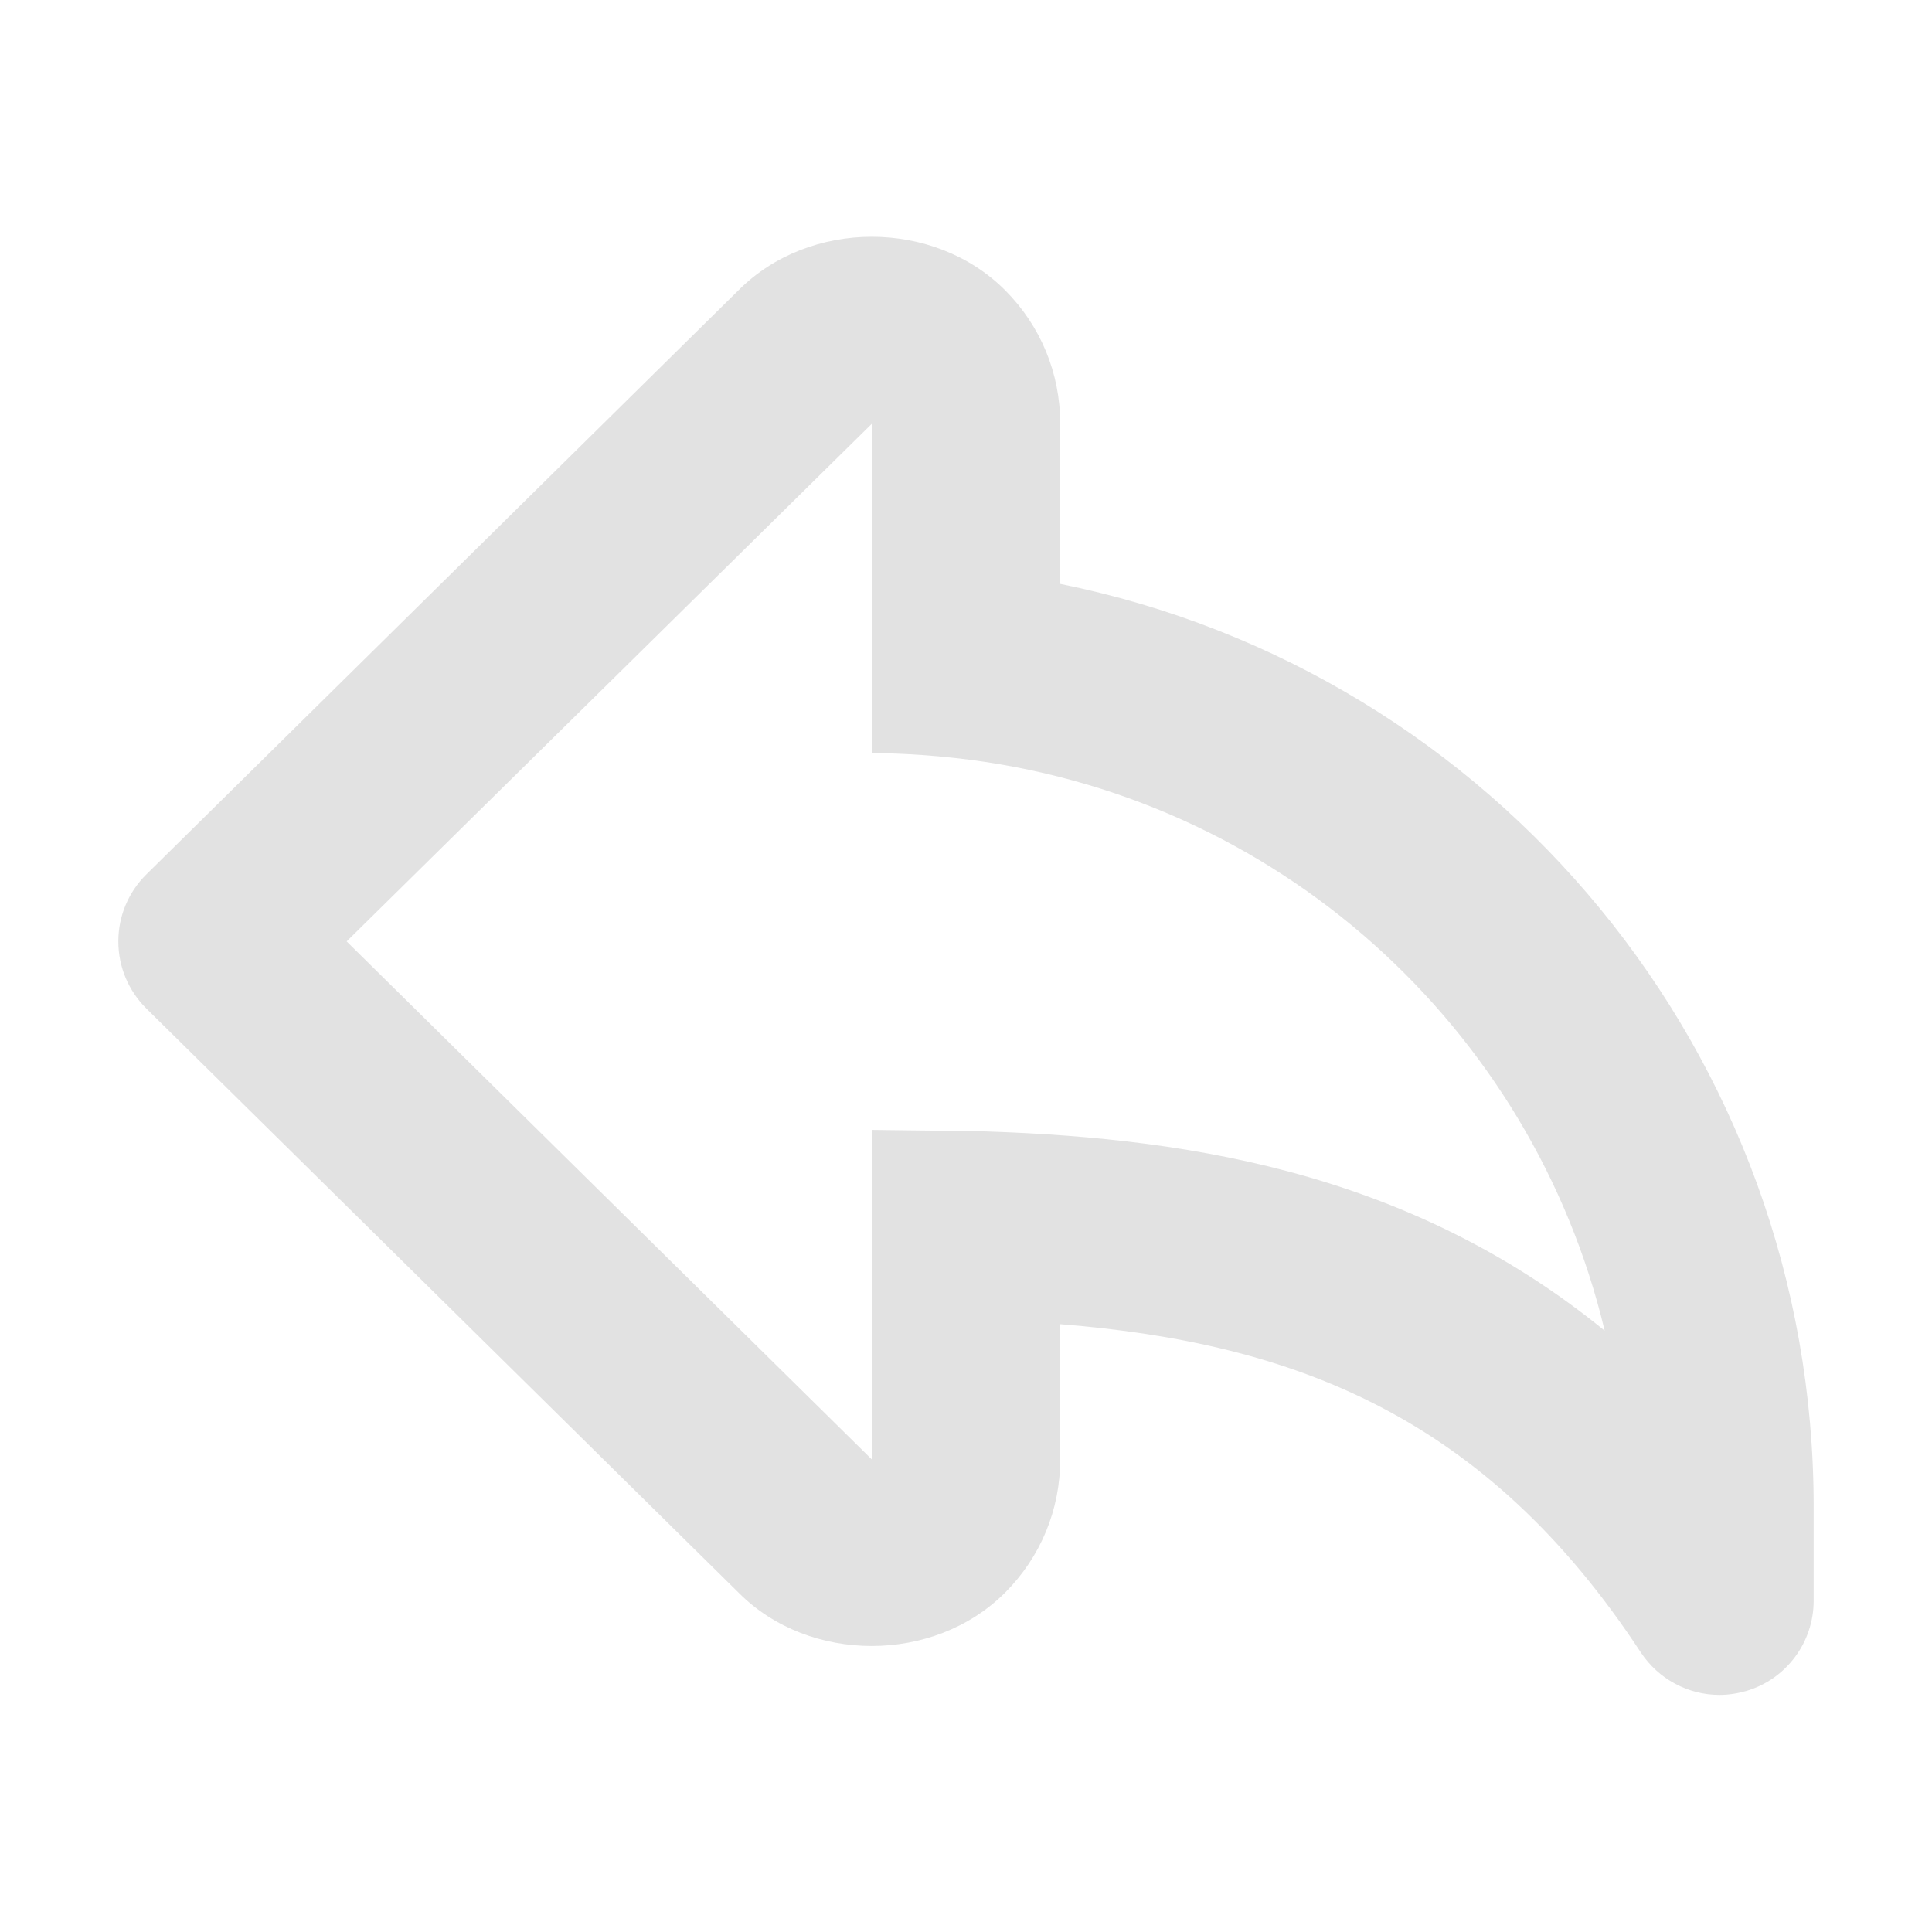
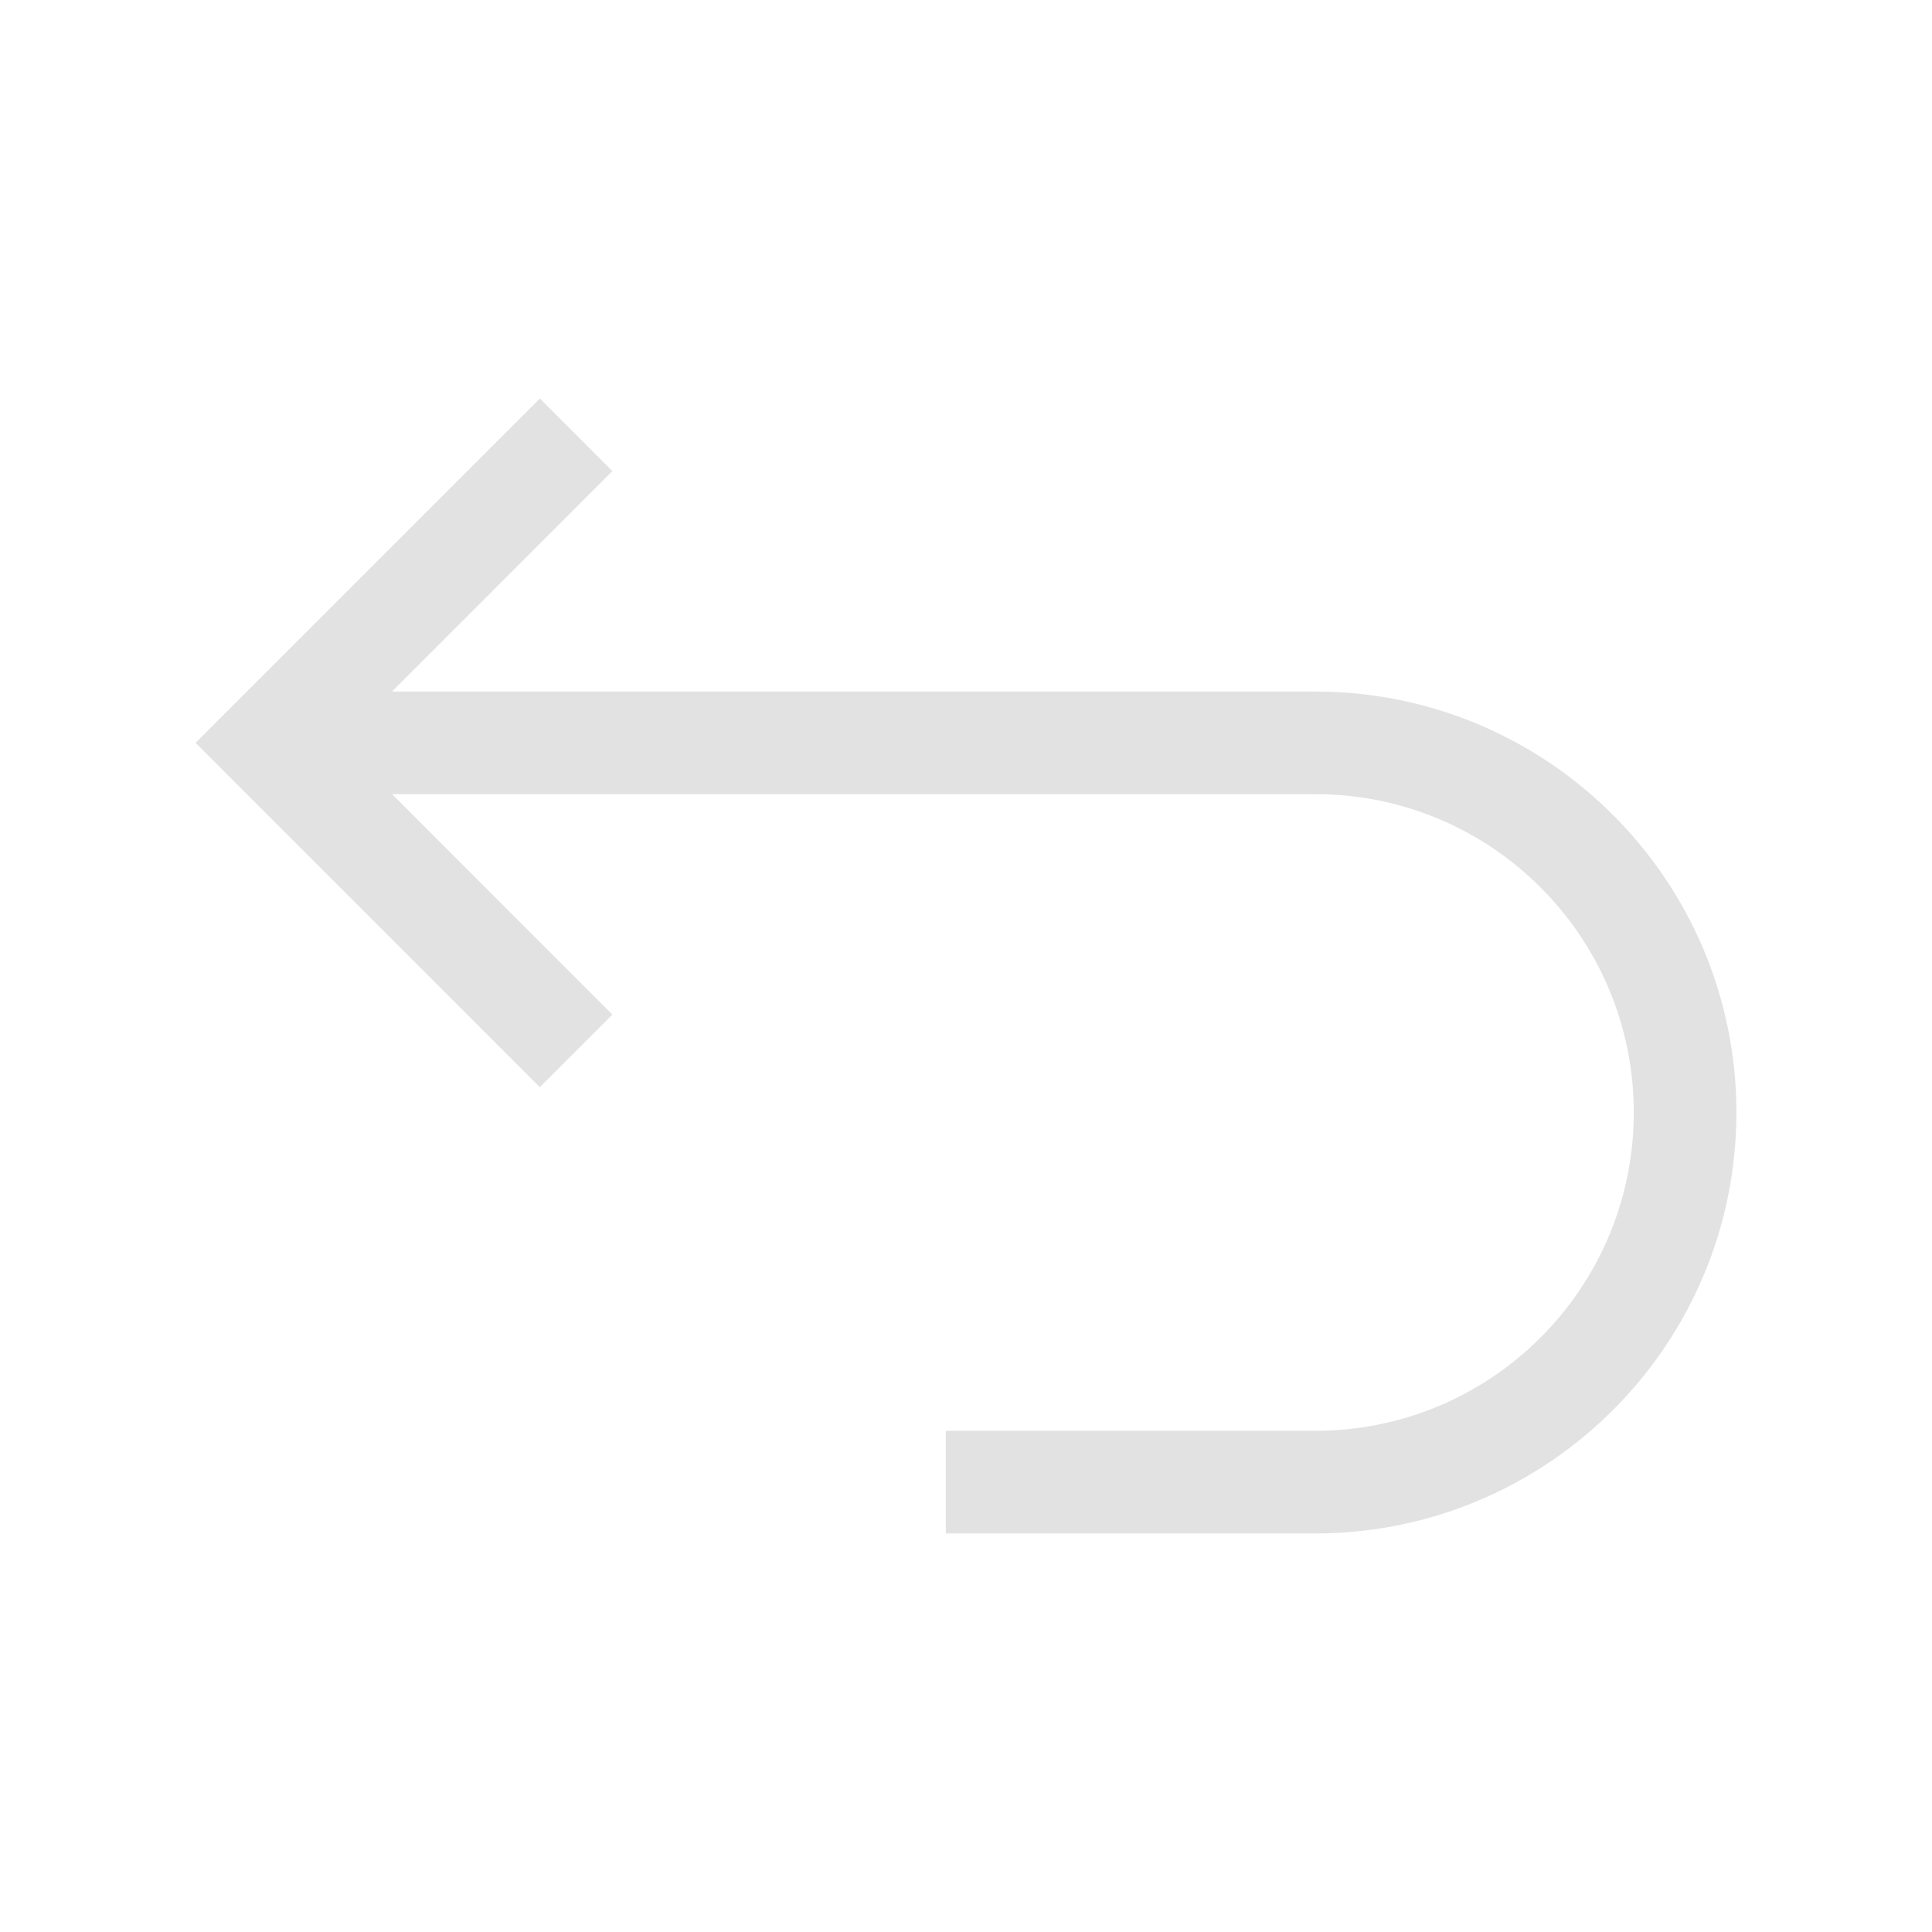
<svg xmlns="http://www.w3.org/2000/svg" version="1.1" width="1080" height="1080" viewBox="0 0 1080 1080" xml:space="preserve">
  <defs>
</defs>
  <rect x="0" y="0" width="100%" height="100%" fill="transparent" />
-   <g transform="matrix(1 0 0 1 540 540)" id="f20f0e6a-ebf1-4da8-b0e7-736370582dbb">
+   <g transform="matrix(1 0 0 1 540 540)" id="09dd9863-aa09-4701-be90-120ffde9a504">
    <rect style="stroke: none; stroke-width: 1; stroke-dasharray: none; stroke-linecap: butt; stroke-dashoffset: 0; stroke-linejoin: miter; stroke-miterlimit: 4; fill: rgb(255,255,255); fill-rule: nonzero; opacity: 1; visibility: hidden;" vector-effect="non-scaling-stroke" x="-540" y="-540" rx="0" ry="0" width="1080" height="1080" />
  </g>
-   <g transform="matrix(1 0 0 1 540 540)" id="76c35039-70bb-4f98-81c8-f3e9fdb61a1d">
+   <g transform="matrix(1 0 0 1 540 540)" id="435192e5-5c6e-4563-9178-9824d20ac5d4">
</g>
-   <g transform="matrix(1 0 0 1 50 50)">
-     <rect style="stroke: none; stroke-width: 1; stroke-dasharray: none; stroke-linecap: butt; stroke-dashoffset: 0; stroke-linejoin: miter; stroke-miterlimit: 4; fill: rgb(255,255,255); fill-opacity: 0; fill-rule: nonzero; opacity: 1;" vector-effect="non-scaling-stroke" x="-50" y="-50" rx="0" ry="0" width="100" height="100" />
-   </g>
-   <g transform="matrix(1 0 0 1 540 540)">
-     <rect style="stroke: none; stroke-width: 1; stroke-dasharray: none; stroke-linecap: butt; stroke-dashoffset: 0; stroke-linejoin: miter; stroke-miterlimit: 4; fill: rgb(255,255,255); fill-rule: nonzero; opacity: 1; visibility: hidden;" vector-effect="non-scaling-stroke" x="-540" y="-540" rx="0" ry="0" width="1080" height="1080" />
-   </g>
-   <g transform="matrix(NaN NaN NaN NaN 0 0)">
-     <g style="">
- </g>
-   </g>
-   <g transform="matrix(NaN NaN NaN NaN 0 0)">
-     <g style="">
- </g>
-   </g>
-   <g transform="matrix(1 0 0 1 50 50)">
-     <rect style="stroke: none; stroke-width: 1; stroke-dasharray: none; stroke-linecap: butt; stroke-dashoffset: 0; stroke-linejoin: miter; stroke-miterlimit: 4; fill: rgb(255,255,255); fill-opacity: 0; fill-rule: nonzero; opacity: 1;" vector-effect="non-scaling-stroke" x="-50" y="-50" rx="0" ry="0" width="100" height="100" />
-   </g>
-   <g transform="matrix(1 0 0 1 540 540)">
-     <rect style="stroke: none; stroke-width: 1; stroke-dasharray: none; stroke-linecap: butt; stroke-dashoffset: 0; stroke-linejoin: miter; stroke-miterlimit: 4; fill: rgb(255,255,255); fill-rule: nonzero; opacity: 1; visibility: hidden;" vector-effect="non-scaling-stroke" x="-540" y="-540" rx="0" ry="0" width="1080" height="1080" />
-   </g>
-   <g transform="matrix(NaN NaN NaN NaN 0 0)">
-     <g style="">
- </g>
-   </g>
-   <g transform="matrix(NaN NaN NaN NaN 0 0)">
-     <g style="">
- </g>
-   </g>
-   <g transform="matrix(1 0 0 1 50 50)">
-     <rect style="stroke: none; stroke-width: 1; stroke-dasharray: none; stroke-linecap: butt; stroke-dashoffset: 0; stroke-linejoin: miter; stroke-miterlimit: 4; fill: rgb(255,255,255); fill-opacity: 0; fill-rule: nonzero; opacity: 1;" vector-effect="non-scaling-stroke" x="-50" y="-50" rx="0" ry="0" width="100" height="100" />
-   </g>
-   <g transform="matrix(1 0 0 1 540 540)">
-     <rect style="stroke: none; stroke-width: 1; stroke-dasharray: none; stroke-linecap: butt; stroke-dashoffset: 0; stroke-linejoin: miter; stroke-miterlimit: 4; fill: rgb(255,255,255); fill-rule: nonzero; opacity: 1; visibility: hidden;" vector-effect="non-scaling-stroke" x="-540" y="-540" rx="0" ry="0" width="1080" height="1080" />
-   </g>
-   <g transform="matrix(NaN NaN NaN NaN 0 0)">
-     <g style="">
- </g>
-   </g>
-   <g transform="matrix(NaN NaN NaN NaN 0 0)">
-     <g style="">
- </g>
-   </g>
-   <g transform="matrix(NaN NaN NaN NaN 0 0)">
-     <g style="">
- </g>
-   </g>
-   <g transform="matrix(NaN NaN NaN NaN 0 0)">
-     <g style="">
- </g>
-   </g>
-   <g transform="matrix(NaN NaN NaN NaN 0 0)">
-     <g style="">
- </g>
-   </g>
-   <g transform="matrix(NaN NaN NaN NaN 0 0)">
-     <g style="">
- </g>
-   </g>
-   <g transform="matrix(1 0 0 1 50 50)">
-     <rect style="stroke: none; stroke-width: 1; stroke-dasharray: none; stroke-linecap: butt; stroke-dashoffset: 0; stroke-linejoin: miter; stroke-miterlimit: 4; fill: rgb(255,255,255); fill-opacity: 0; fill-rule: nonzero; opacity: 1;" vector-effect="non-scaling-stroke" x="-50" y="-50" rx="0" ry="0" width="100" height="100" />
-   </g>
-   <g transform="matrix(1 0 0 1 540 540)">
-     <rect style="stroke: none; stroke-width: 1; stroke-dasharray: none; stroke-linecap: butt; stroke-dashoffset: 0; stroke-linejoin: miter; stroke-miterlimit: 4; fill: rgb(255,255,255); fill-rule: nonzero; opacity: 1; visibility: hidden;" vector-effect="non-scaling-stroke" x="-540" y="-540" rx="0" ry="0" width="1080" height="1080" />
-   </g>
-   <g transform="matrix(NaN NaN NaN NaN 0 0)">
-     <g style="">
- </g>
-   </g>
-   <g transform="matrix(NaN NaN NaN NaN 0 0)">
-     <g style="">
- </g>
-   </g>
-   <g transform="matrix(52.65 0 0 52.65 540 540)" id="5cb1b8f3-9f96-445c-ac34-6d490bec3e69">
-     <path style="stroke: rgb(0,0,0); stroke-width: 0; stroke-dasharray: none; stroke-linecap: butt; stroke-dashoffset: 0; stroke-linejoin: miter; stroke-miterlimit: 4; fill: rgb(226,226,226); fill-rule: nonzero; opacity: 1;" vector-effect="non-scaling-stroke" transform=" translate(-12, -12.26)" d="M 19.164 19.547 C 17.523 17.047 15.495 16.262 13 16.063 L 13 17.5 C 13 18.034 12.792 18.536 12.414 18.914 C 11.658 19.67 10.337 19.665 9.591 18.919 L 3.298 12.712 C 3.107 12.523 3 12.268 3 11.999 C 3 11.73 3.107 11.475 3.298 11.287 L 9.586 5.084 C 10.34 4.329 11.659 4.328 12.415 5.085 C 12.792 5.463 13 5.965 13 6.499 L 13 8.203 C 17.619 9.136 21 13.2 21 17.999 L 21 18.999 C 21 19.441 20.71 19.831 20.286 19.957 C 20.191 19.984 20.096 19.999 20 19.999 C 19.669 19.999 19.354 19.834 19.164 19.547 z M 12.023 14.011 C 14.23 14.067 16.661 14.405 18.781 16.132 C 18.013 12.916 15.304 10.43 11.888 10.052 C 11.384 9.996 11 10 11 10 L 11 6.503 L 5.424 11.999 L 11 17.499 L 11 14 C 11 14 11.738 14.01 12.023 14.011 z" stroke-linecap="round" />
-   </g>
-   <g transform="matrix(1 0 0 1 50 50)">
-     <rect style="stroke: none; stroke-width: 1; stroke-dasharray: none; stroke-linecap: butt; stroke-dashoffset: 0; stroke-linejoin: miter; stroke-miterlimit: 4; fill: rgb(255,255,255); fill-opacity: 0; fill-rule: nonzero; opacity: 1;" vector-effect="non-scaling-stroke" x="-50" y="-50" rx="0" ry="0" width="100" height="100" />
-   </g>
-   <g transform="matrix(1 0 0 1 540 540)">
-     <rect style="stroke: none; stroke-width: 1; stroke-dasharray: none; stroke-linecap: butt; stroke-dashoffset: 0; stroke-linejoin: miter; stroke-miterlimit: 4; fill: rgb(255,255,255); fill-rule: nonzero; opacity: 1; visibility: hidden;" vector-effect="non-scaling-stroke" x="-540" y="-540" rx="0" ry="0" width="1080" height="1080" />
-   </g>
-   <g transform="matrix(NaN NaN NaN NaN 0 0)">
-     <g style="">
- </g>
+   <g transform="matrix(1.94 0 0 1.94 540 540)" id="738ee0d9-f408-4b2d-9489-2496af836cc8">
+     <path style="stroke: rgb(0,0,0); stroke-width: 0; stroke-dasharray: none; stroke-linecap: butt; stroke-dashoffset: 0; stroke-linejoin: miter; stroke-miterlimit: 4; fill: rgb(226,226,226); fill-rule: nonzero; opacity: 1;" vector-effect="non-scaling-stroke" transform=" translate(-252.89, -258.2)" d="M 474.89 300.41 C 474.818 367.372 420.552 421.638 353.59 421.71 L 247.08 421.71 L 247.08 392.13 L 353.59 392.13 C 404.246 392.13 445.31 351.066 445.31 300.41 C 445.31 249.754 404.246 208.69 353.59 208.69 L 87.53 208.69 L 151 272.2 L 130.08 293.12 L 30.89 193.9 L 130.11 94.68 L 151 115.6 L 87.5 179.11 L 353.59 179.11 C 420.552 179.182 474.818 233.448 474.89 300.41 Z" stroke-linecap="round" />
  </g>
</svg>
